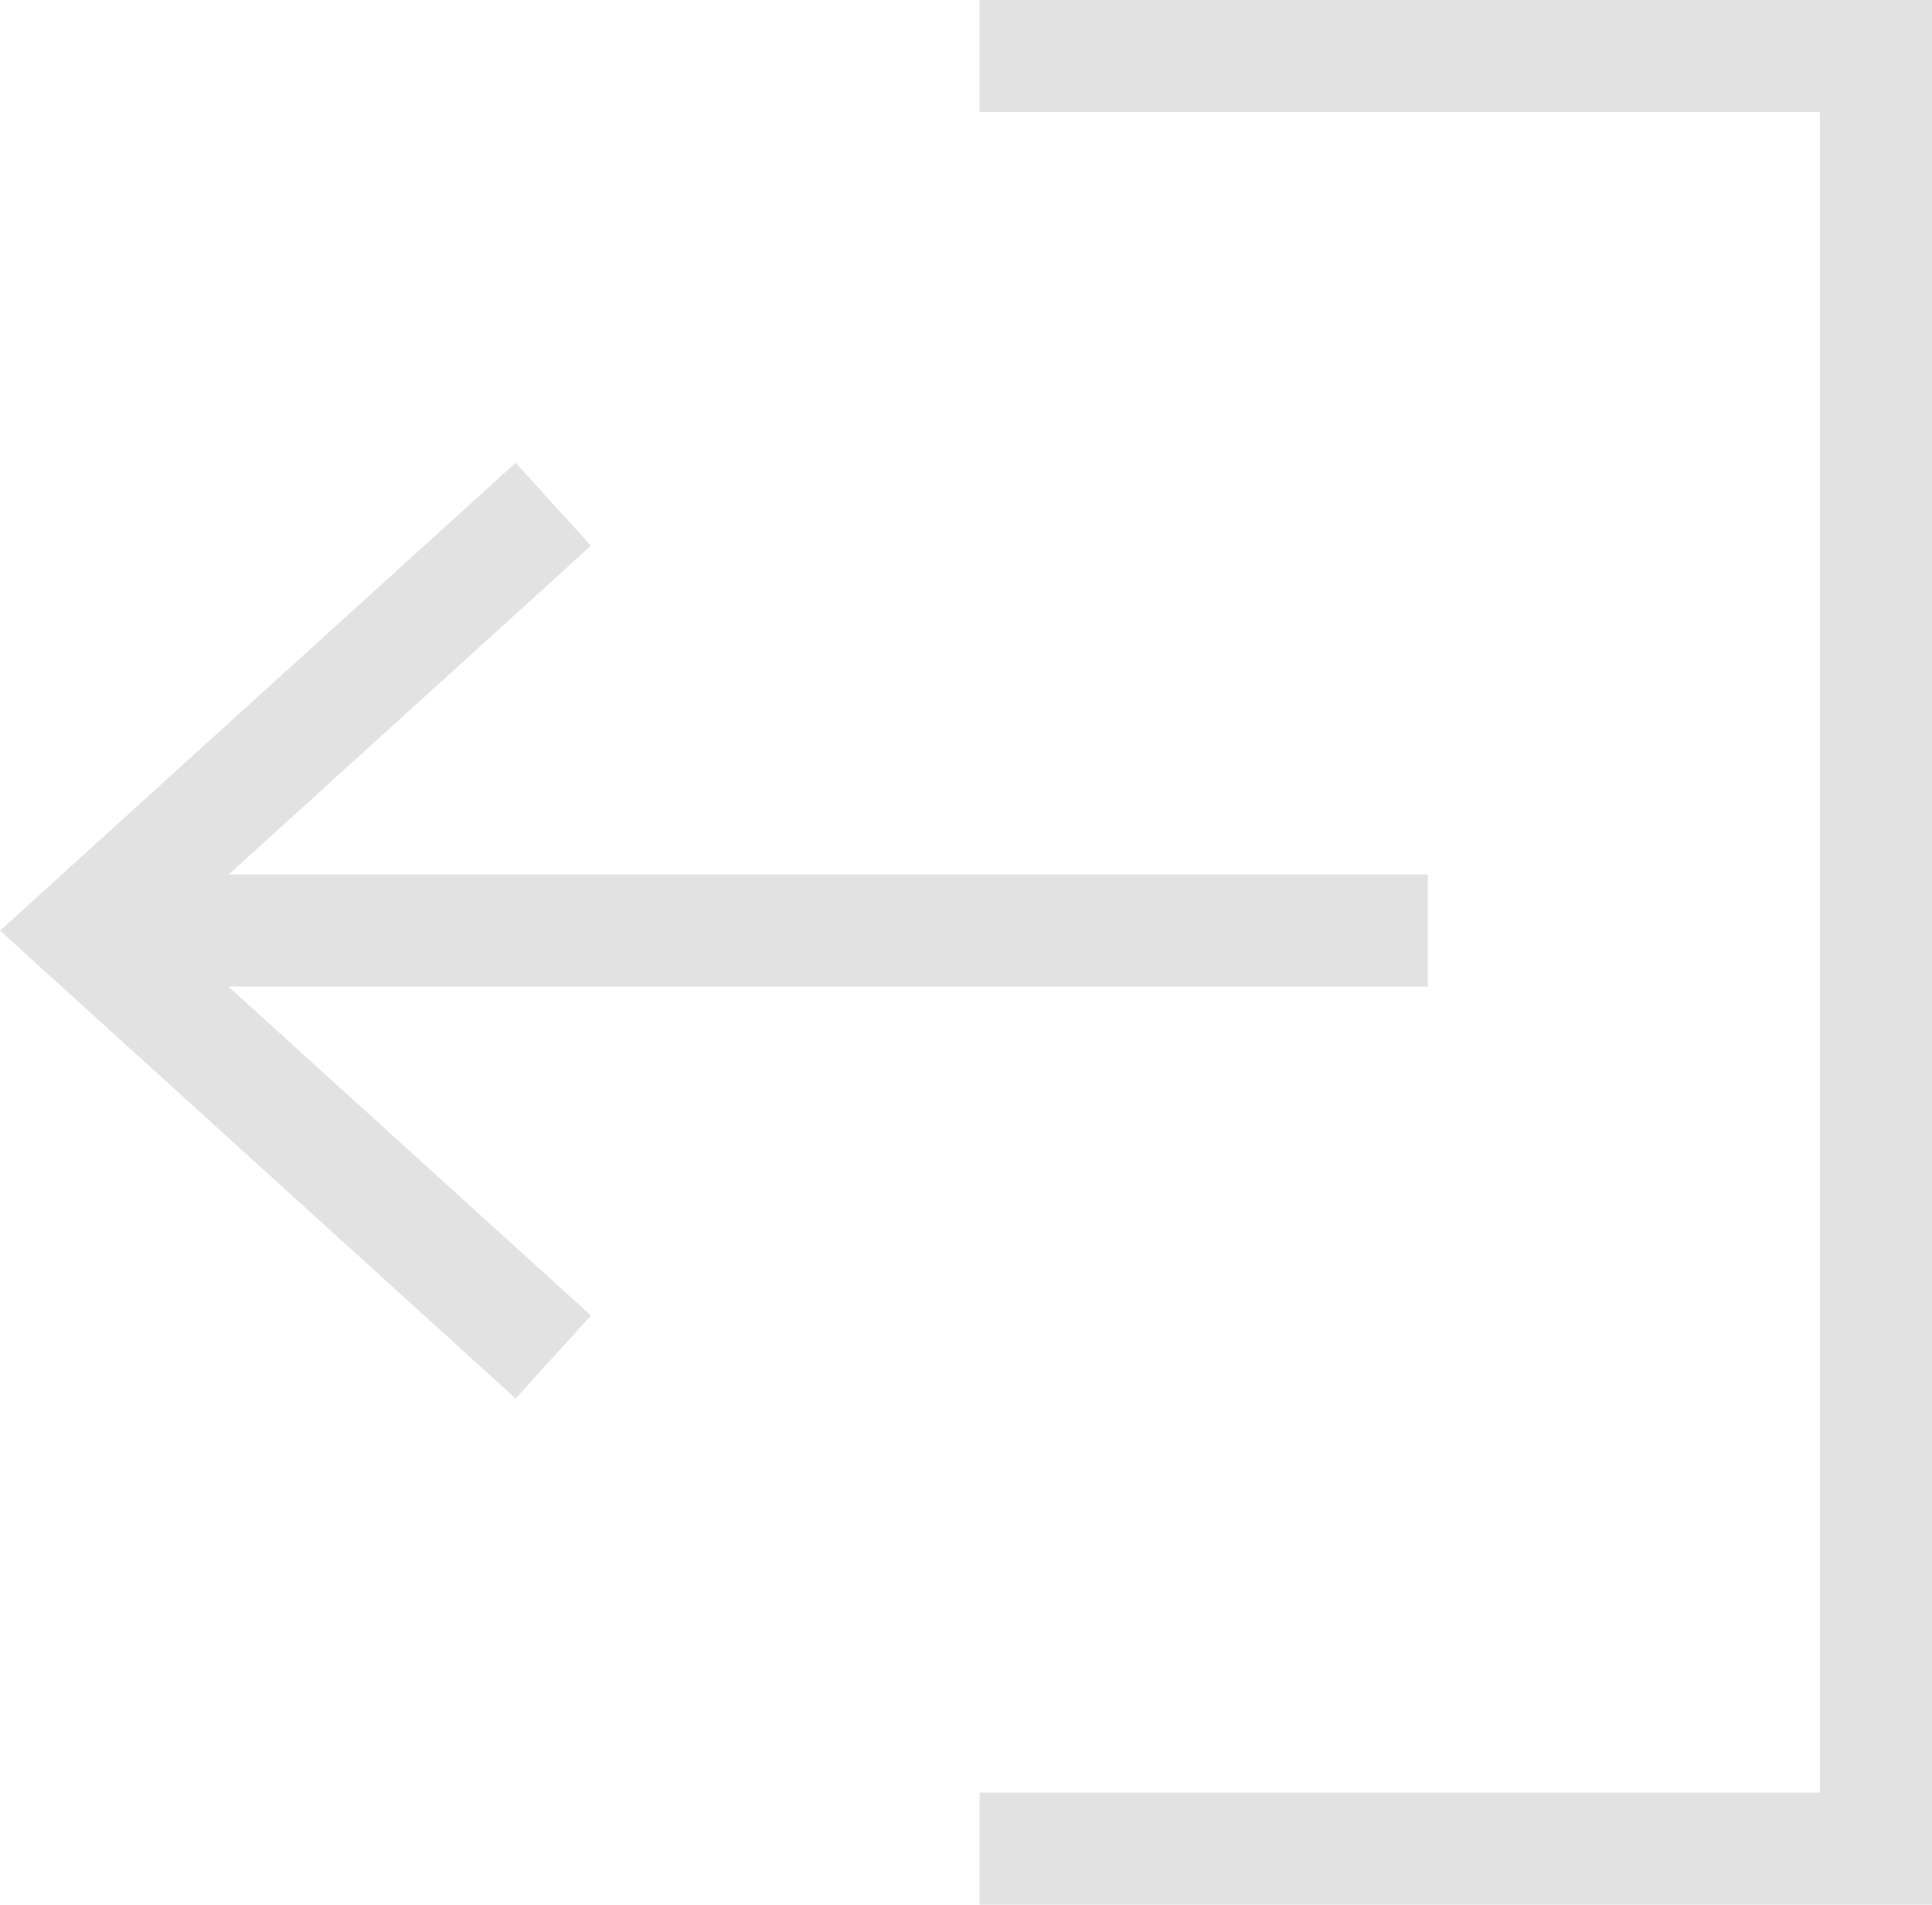
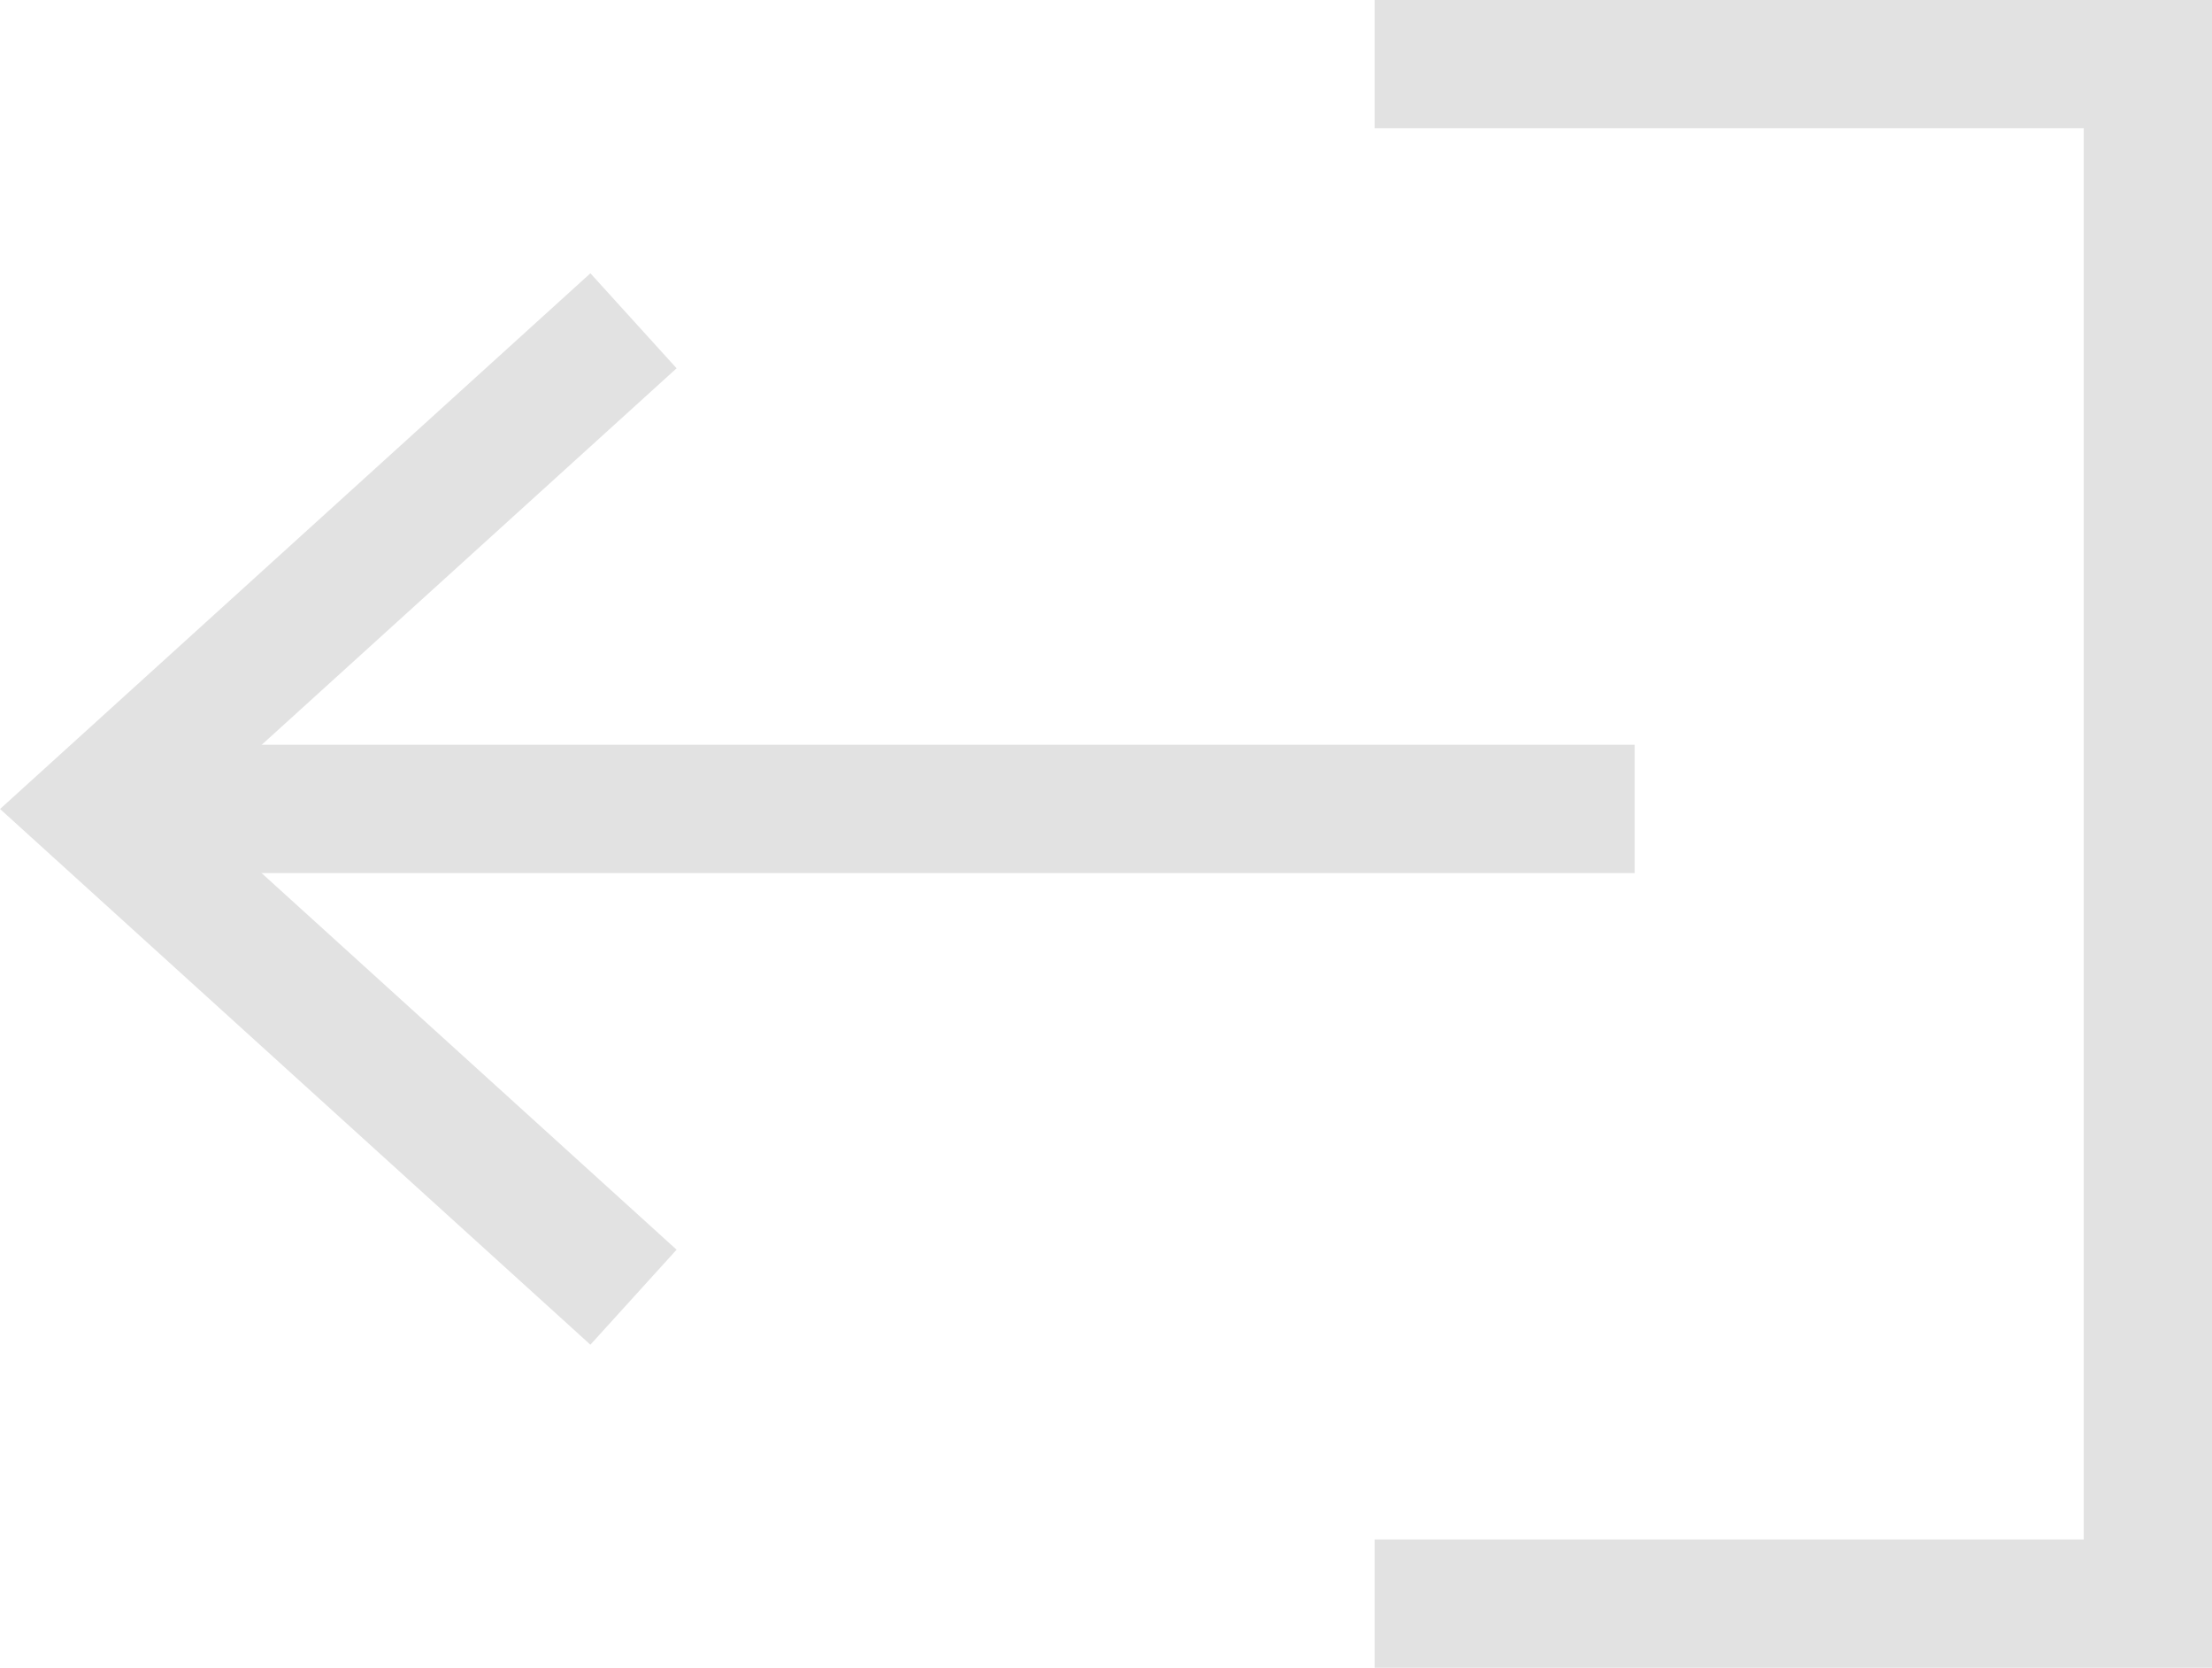
- <svg xmlns="http://www.w3.org/2000/svg" width="34.488" height="34" viewBox="0 0 34.488 34">
+ <svg xmlns="http://www.w3.org/2000/svg" width="34.488" height="26" viewBox="0 0 34.488 26">
  <defs>
    <style>
      .cls-1 {
        fill: none;
        stroke: #e2e2e2;
        stroke-width: 2px;
      }
    </style>
  </defs>
  <g id="logout" transform="translate(1.488 1)">
-     <path id="Path_4" data-name="Path 4" class="cls-1" d="M4000,2108h16v32h-16" transform="translate(-3984 -2108)" />
-     <g id="Group_8" data-name="Group 8" transform="translate(66.558 -1842.039) rotate(90)">
+     <path id="Path_4" data-name="Path 4" class="cls-1" d="M4003.945,2108H4016v24h-12.055" transform="translate(-3984 -2108)" />
+     <g id="Group_8" data-name="Group 8" transform="translate(66.558 -1846.039) rotate(90)">
      <path id="Path_2" data-name="Path 2" class="cls-1" d="M5804,1188l7.611,8.388,7.611-8.388" transform="translate(-3953.96 -1129.831)" />
      <path id="Path_3" data-name="Path 3" class="cls-1" d="M5808,1196v-24" transform="translate(-3950.35 -1129.442)" />
    </g>
  </g>
</svg>
